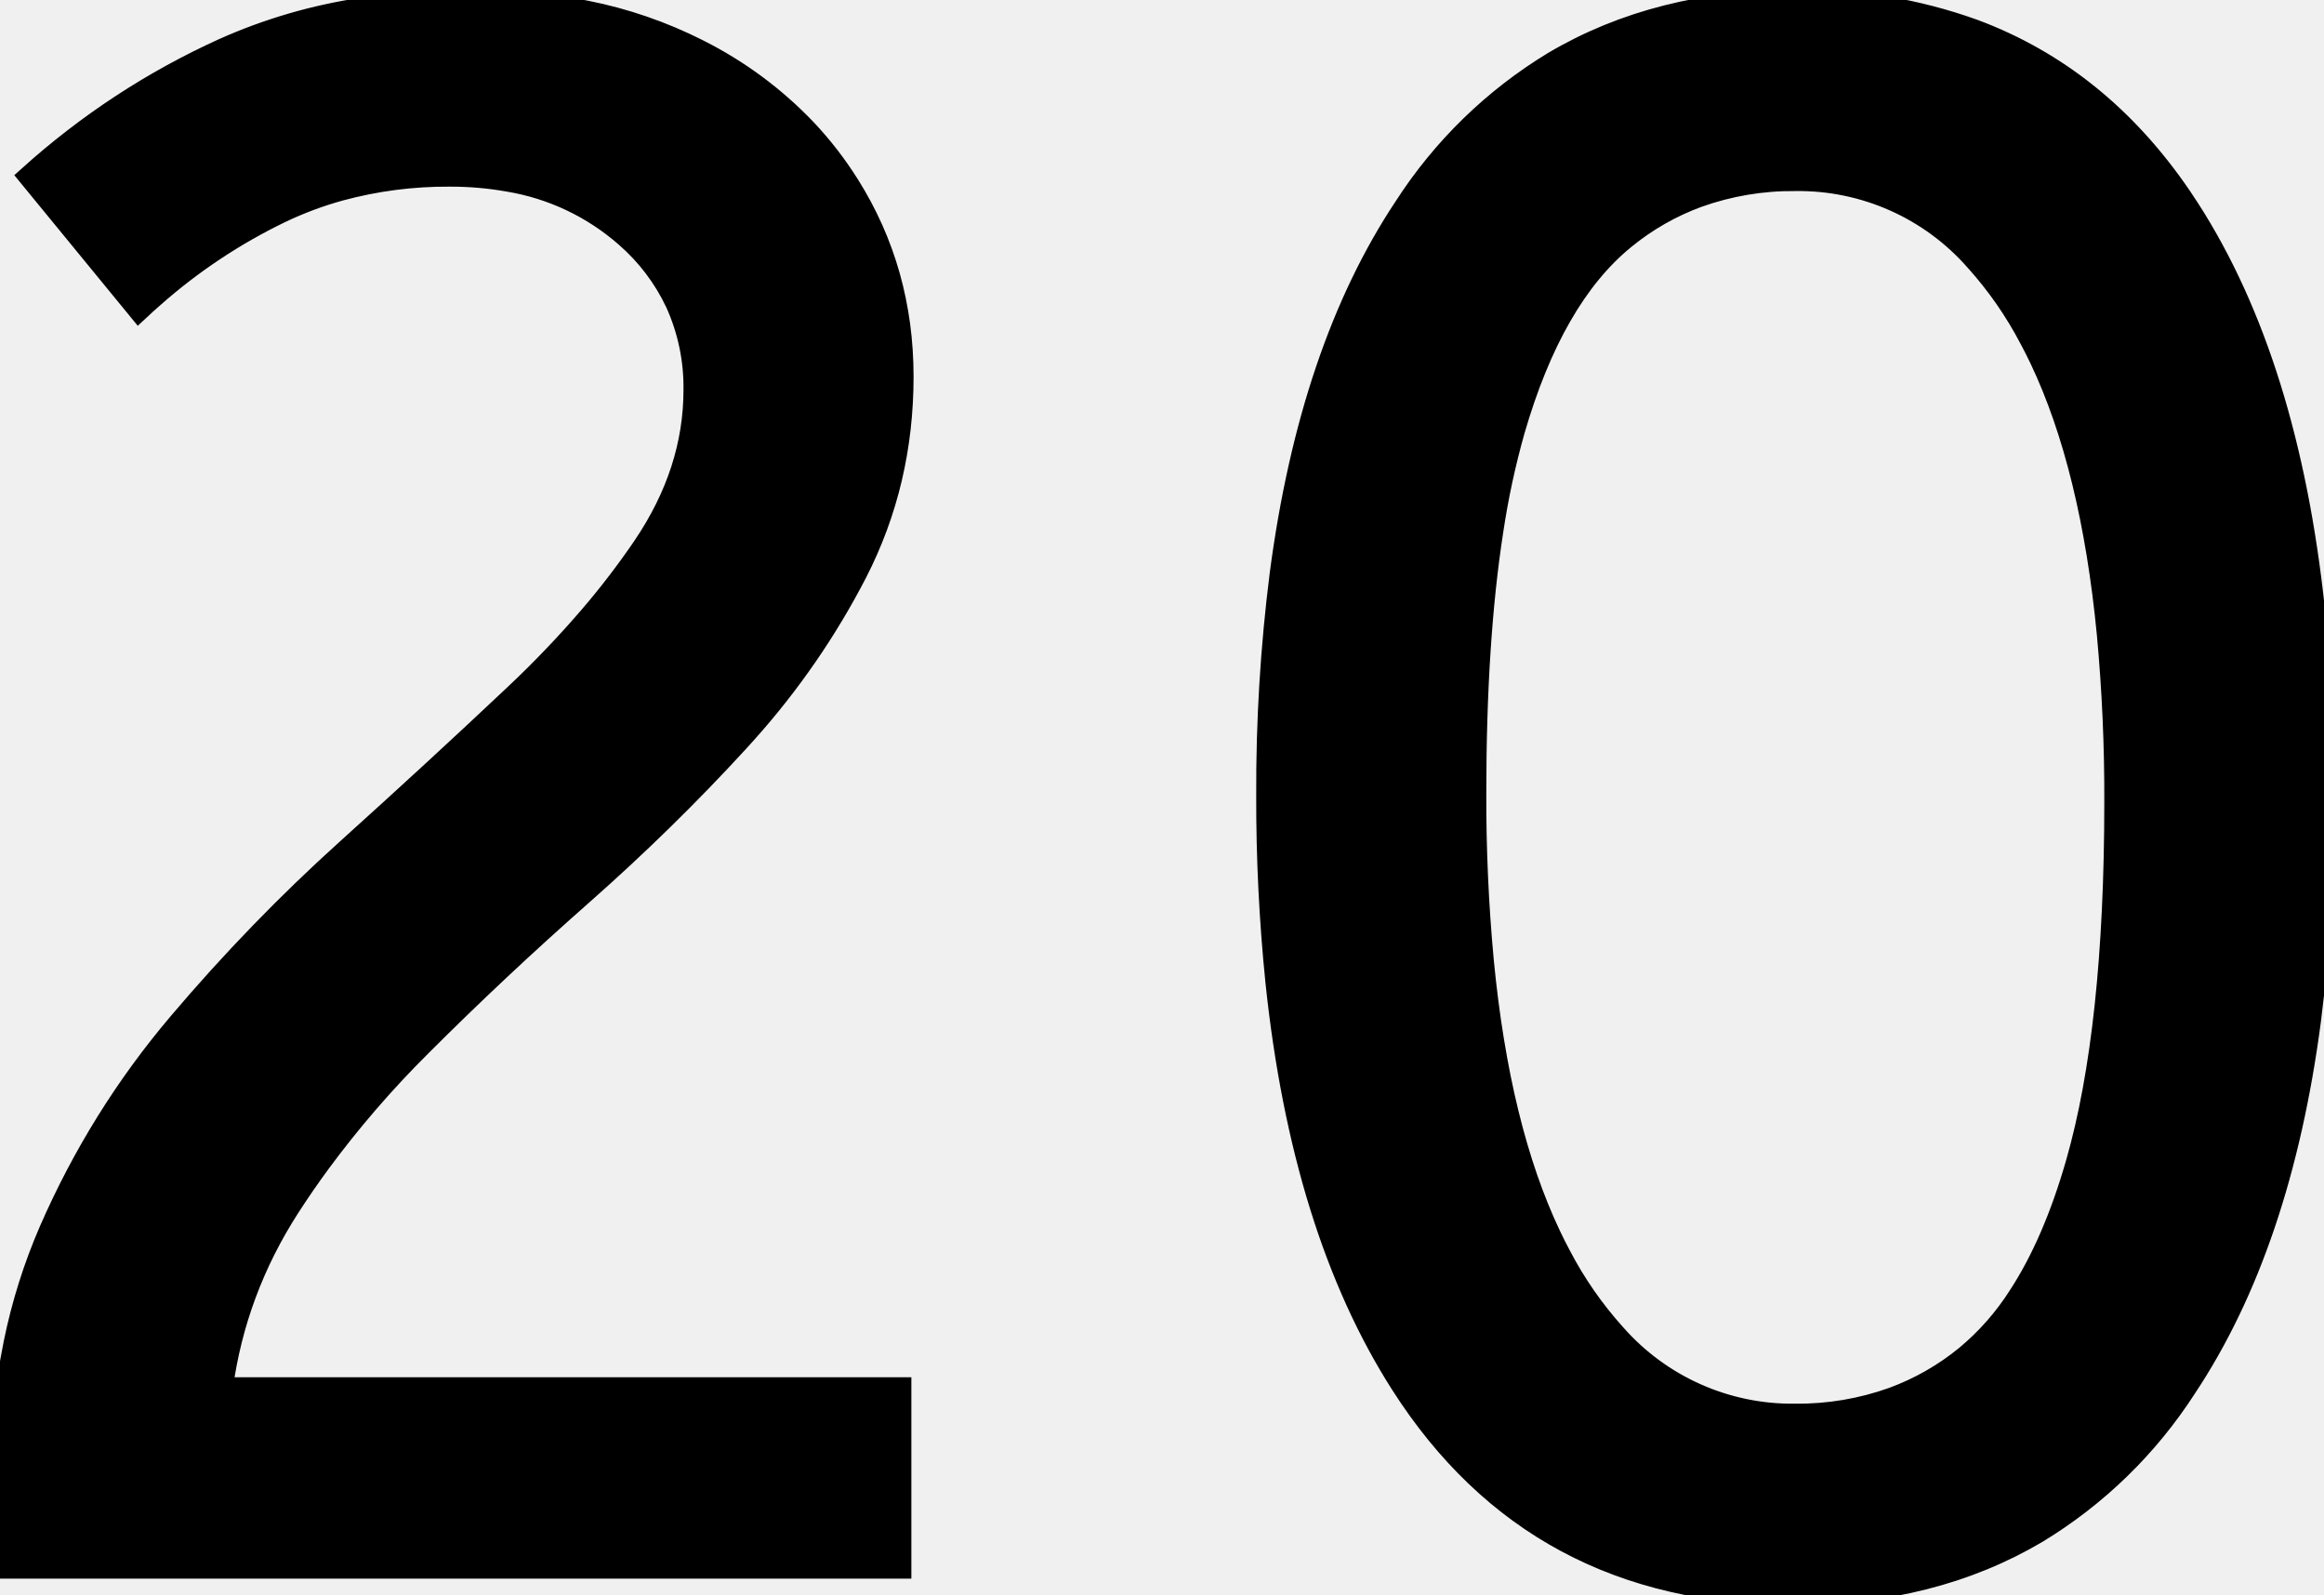
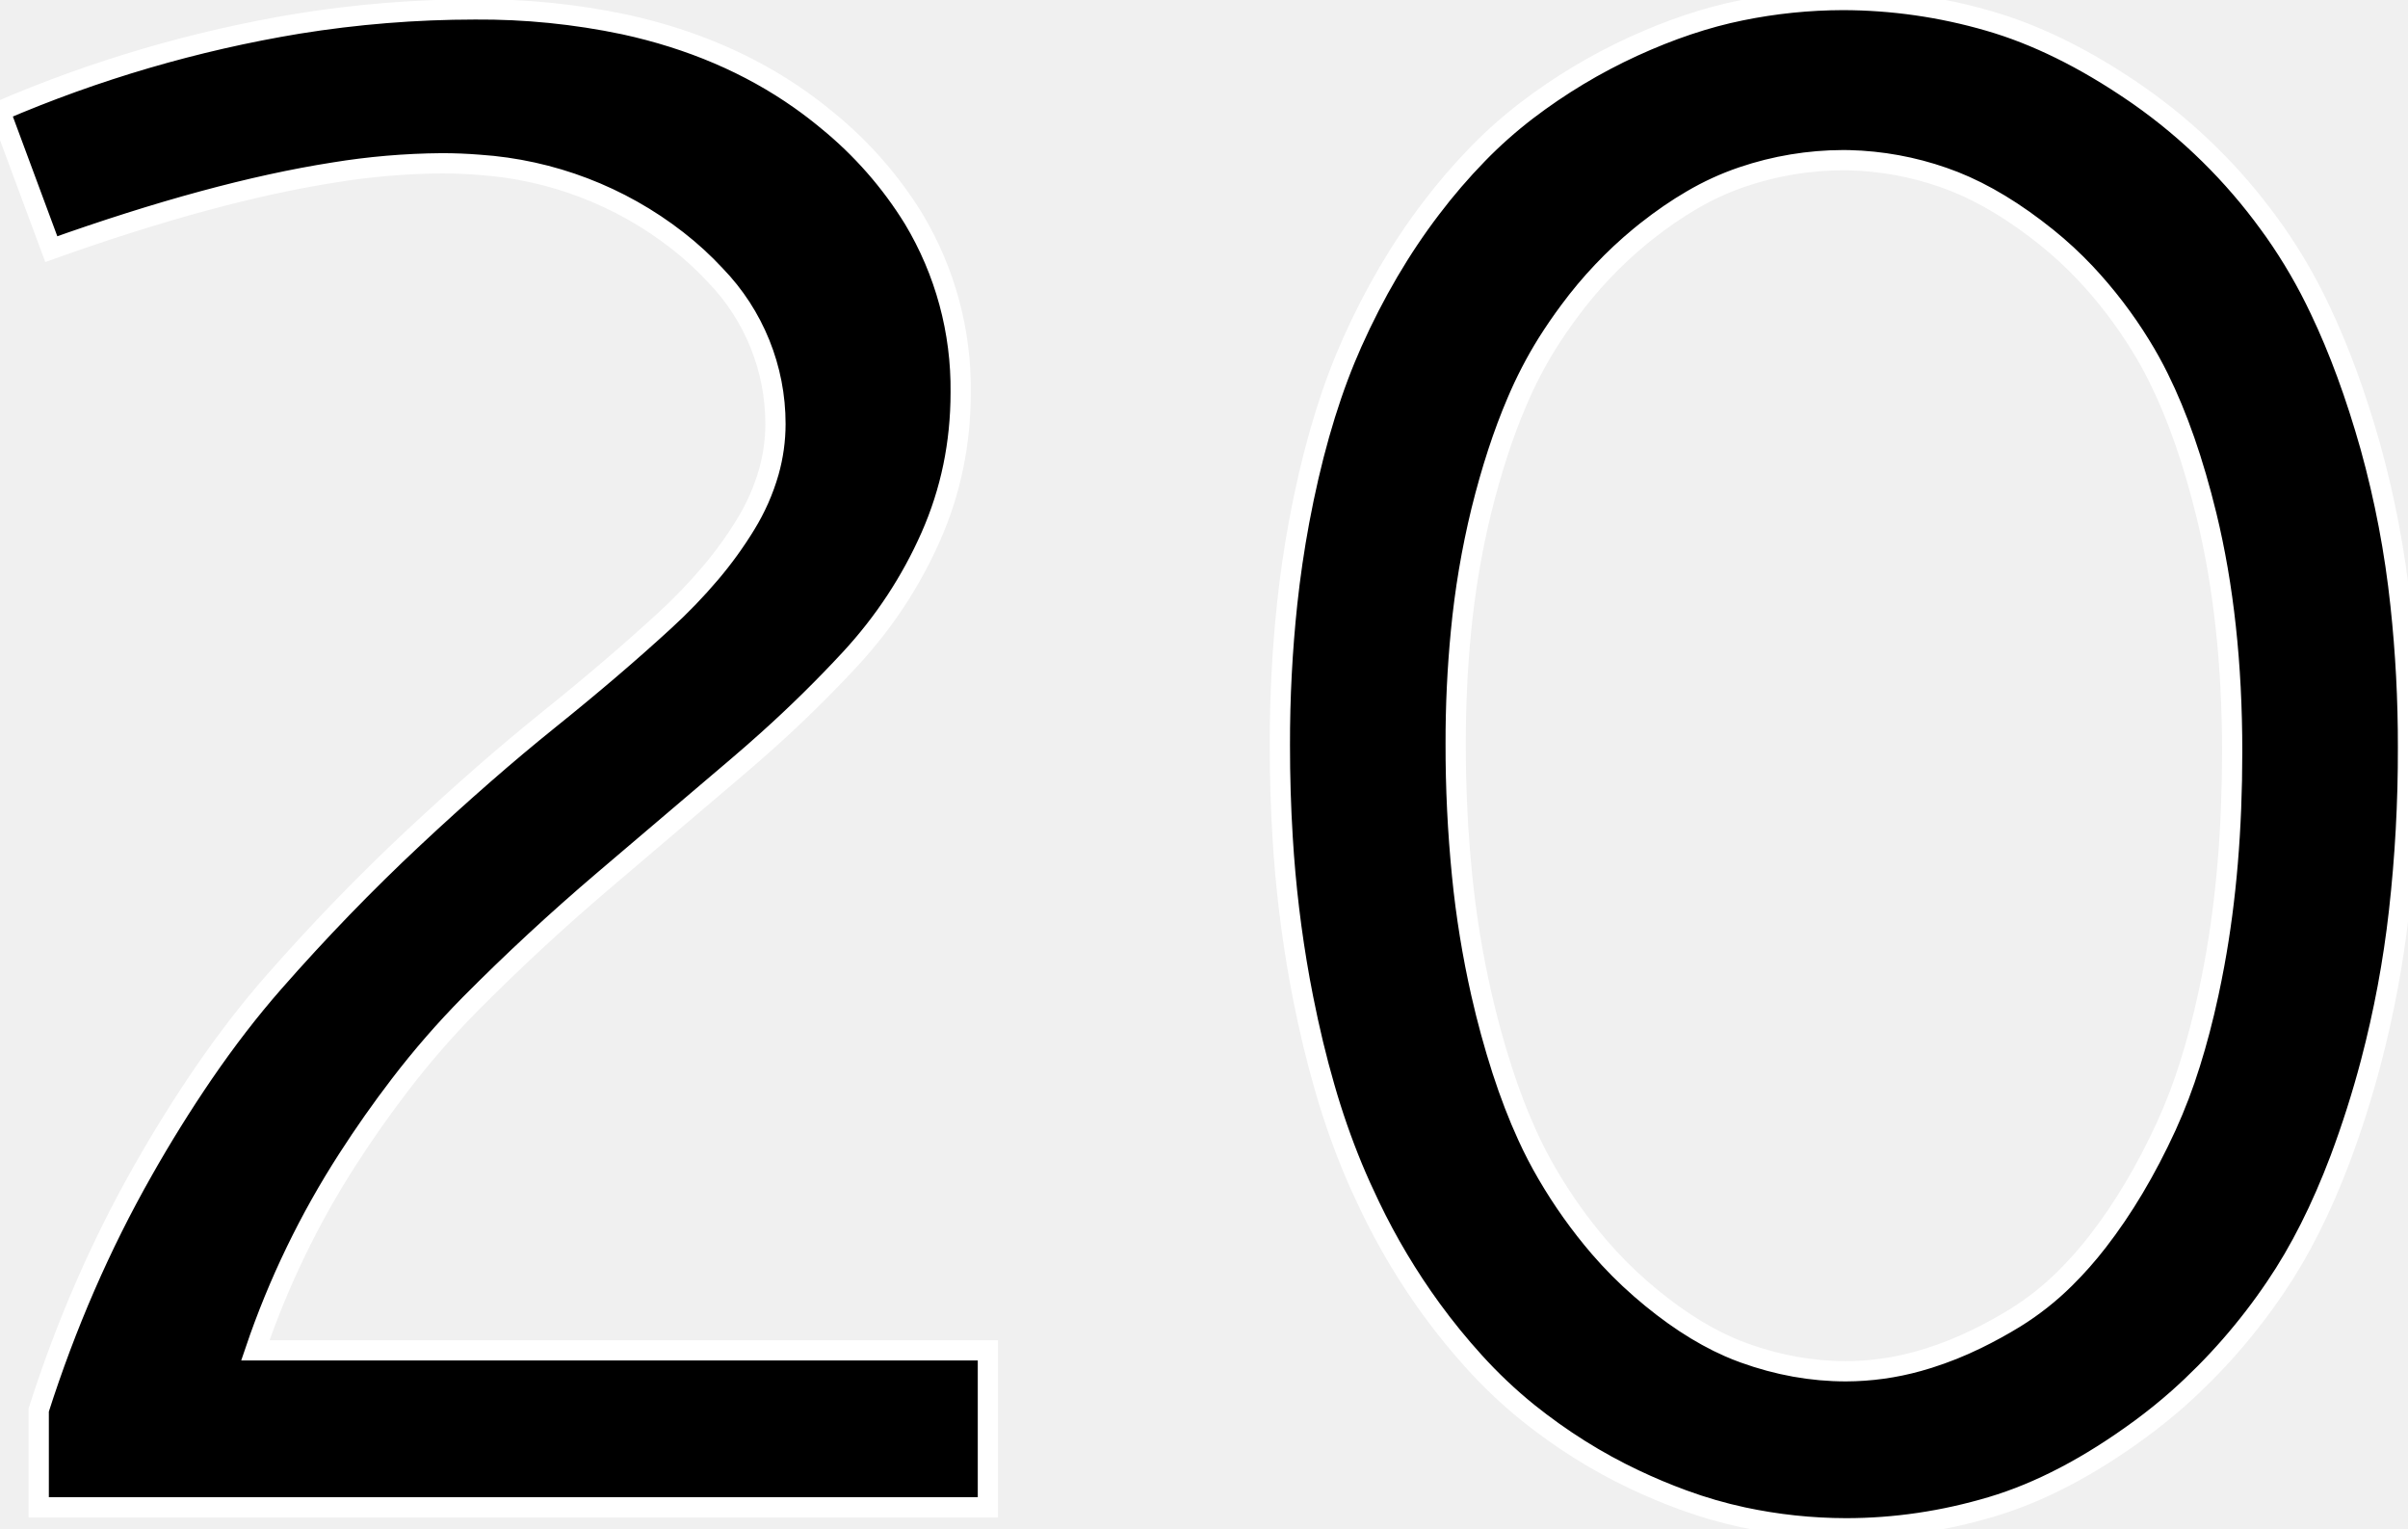
- <svg xmlns="http://www.w3.org/2000/svg" width="105.501" height="72.404" viewBox="0 0 105.501 72.404">
-   <g id="svgGroup" stroke-linecap="round" fill-rule="evenodd" font-size="9pt" stroke="#000" stroke-width="0.25mm" fill="#000" style="stroke:#000;stroke-width:0.25mm;fill:#000">
-     <path d="M 40.9 71.202 L 0.3 71.202 Q 0 69.402 0 67.502 A 32.192 32.192 0 0 1 0.635 60.977 A 25.813 25.813 0 0 1 2.25 55.852 Q 4.5 50.702 8.1 46.452 Q 11.7 42.202 15.75 38.552 Q 19.8 34.902 23.35 31.552 A 46.218 46.218 0 0 0 26.769 27.978 A 35.601 35.601 0 0 0 29.2 24.802 Q 31.5 21.402 31.5 17.702 A 9.278 9.278 0 0 0 30.676 13.756 A 9.139 9.139 0 0 0 28.4 10.752 A 10.723 10.723 0 0 0 23.083 8.232 A 15.011 15.011 0 0 0 20.4 8.002 A 18.533 18.533 0 0 0 15.443 8.646 A 16.281 16.281 0 0 0 12.75 9.652 A 25.364 25.364 0 0 0 6.962 13.503 A 28.825 28.825 0 0 0 6.3 14.102 L 1.3 8.002 Q 5.3 4.402 10.15 2.202 A 24.132 24.132 0 0 1 16.456 0.365 A 32.297 32.297 0 0 1 21.4 0.002 A 26.13 26.13 0 0 1 26.602 0.496 A 19.778 19.778 0 0 1 31.7 2.252 A 17.784 17.784 0 0 1 36.587 5.864 A 16.365 16.365 0 0 1 38.55 8.402 Q 41 12.302 41 17.102 Q 41 21.902 38.9 26.002 A 34.778 34.778 0 0 1 33.908 33.25 A 38.693 38.693 0 0 1 33.5 33.702 Q 30.2 37.302 26.4 40.652 Q 22.6 44.002 19.1 47.502 A 45.932 45.932 0 0 0 14.526 52.804 A 40.289 40.289 0 0 0 13.15 54.802 Q 10.7 58.602 10.1 63.002 L 40.9 63.002 L 40.9 71.202 Z M 81.4 72.402 Q 69.7 72.402 63.6 62.852 Q 59.095 55.799 57.917 44.574 A 81.32 81.32 0 0 1 57.5 36.102 A 77.106 77.106 0 0 1 58.111 26.061 Q 59.454 15.864 63.75 9.402 A 20.992 20.992 0 0 1 70.513 2.813 Q 75.257 0.002 81.6 0.002 A 22.809 22.809 0 0 1 89.588 1.338 Q 95.295 3.456 99.023 8.931 A 25.382 25.382 0 0 1 99.4 9.502 Q 103.888 16.49 105.074 27.7 A 81.891 81.891 0 0 1 105.5 36.302 A 77.106 77.106 0 0 1 104.89 46.343 Q 103.547 56.539 99.25 63.002 A 20.992 20.992 0 0 1 92.488 69.591 Q 87.744 72.402 81.4 72.402 Z M 81.5 64.202 A 12.762 12.762 0 0 0 85.921 63.457 A 11.493 11.493 0 0 0 89.25 61.552 A 11.747 11.747 0 0 0 91.643 58.829 Q 93.211 56.424 94.25 52.802 Q 95.996 46.718 96 36.455 A 120.37 120.37 0 0 0 96 36.402 A 79.493 79.493 0 0 0 95.661 28.79 Q 94.928 21.196 92.612 16.317 A 21.455 21.455 0 0 0 92.15 15.402 A 17.262 17.262 0 0 0 89.678 11.841 A 10.682 10.682 0 0 0 81.5 8.202 A 12.762 12.762 0 0 0 77.079 8.947 A 11.493 11.493 0 0 0 73.75 10.852 Q 70.5 13.502 68.75 19.552 A 36.612 36.612 0 0 0 67.772 24.108 Q 67 29.096 67 36.002 A 79.493 79.493 0 0 0 67.34 43.614 Q 68.073 51.208 70.389 56.087 A 21.455 21.455 0 0 0 70.85 57.002 A 17.262 17.262 0 0 0 73.323 60.563 A 10.682 10.682 0 0 0 81.5 64.202 Z" vector-effect="non-scaling-stroke" />
+ <svg xmlns="http://www.w3.org/2000/svg" width="112.354" height="71.289" viewBox="0 0 112.354 71.289">
+   <g id="svgGroup" stroke-linecap="round" fill-rule="evenodd" font-size="9pt" stroke="#ffffff" stroke-width="0.25mm" fill="#000" style="stroke:#ffffff;stroke-width:0.25mm;fill:#000">
+     <path d="M 2.393 11.621 L 0 5.176 A 59.995 59.995 0 0 1 13.901 1.105 A 52.062 52.062 0 0 1 22.168 0.439 A 32.748 32.748 0 0 1 29.126 1.137 Q 33.794 2.152 37.329 4.642 A 20.058 20.058 0 0 1 38.599 5.615 A 18.281 18.281 0 0 1 42.629 10.207 A 15.385 15.385 0 0 1 44.824 18.311 Q 44.824 21.875 43.433 25.024 Q 42.041 28.174 39.673 30.737 A 58.663 58.663 0 0 1 35.816 34.532 A 67.907 67.907 0 0 1 34.375 35.791 A 17334.024 17334.024 0 0 0 31.36 38.354 A 20463.83 20463.83 0 0 0 28.174 41.064 Q 24.902 43.848 21.924 46.851 A 39.67 39.67 0 0 0 18.658 50.607 A 51.051 51.051 0 0 0 16.235 54.053 A 40.434 40.434 0 0 0 11.914 62.988 L 46.094 62.988 L 46.094 70.313 L 1.807 70.313 L 1.807 65.771 Q 3.711 59.814 6.665 54.614 A 63.422 63.422 0 0 1 9.477 50.093 Q 11.095 47.732 12.769 45.825 Q 15.918 42.236 19.287 39.087 A 130.1 130.1 0 0 1 22.559 36.127 A 98.118 98.118 0 0 1 25.635 33.545 A 121.1 121.1 0 0 0 28.467 31.201 A 94.964 94.964 0 0 0 31.006 28.955 A 24.175 24.175 0 0 0 33.148 26.733 A 18.1 18.1 0 0 0 34.79 24.463 A 9.846 9.846 0 0 0 35.871 22.015 A 8.262 8.262 0 0 0 36.182 19.775 A 9.95 9.95 0 0 0 33.38 12.843 A 14.903 14.903 0 0 0 31.592 11.206 A 16.87 16.87 0 0 0 22.369 7.688 A 21.529 21.529 0 0 0 20.605 7.617 A 32.726 32.726 0 0 0 15.566 8.048 Q 9.938 8.931 2.393 11.621 Z M 92.798 0.977 A 24.523 24.523 0 0 0 85.986 0 A 24 24 0 0 0 81.226 0.488 Q 78.809 0.977 76.196 2.173 A 26.177 26.177 0 0 0 71.24 5.151 A 20.972 20.972 0 0 0 68.951 7.184 A 27.261 27.261 0 0 0 66.772 9.717 Q 64.648 12.5 63.086 15.991 A 26.469 26.469 0 0 0 62.764 16.743 Q 61.428 19.992 60.62 24.316 A 50.393 50.393 0 0 0 60.061 28.132 A 61.464 61.464 0 0 0 59.717 34.766 A 69.394 69.394 0 0 0 59.847 39.077 A 56.175 56.175 0 0 0 60.645 45.728 A 60.483 60.483 0 0 0 60.803 46.557 Q 61.241 48.772 61.803 50.711 A 35.09 35.09 0 0 0 63.11 54.468 A 35.78 35.78 0 0 0 63.918 56.264 A 30.778 30.778 0 0 0 66.797 61.084 A 29.606 29.606 0 0 0 68.784 63.523 A 22.19 22.19 0 0 0 71.289 65.894 Q 73.633 67.773 76.27 69.019 A 26.685 26.685 0 0 0 78.535 69.968 A 20.757 20.757 0 0 0 81.323 70.776 A 23.124 23.124 0 0 0 86.133 71.289 Q 89.551 71.289 92.92 70.288 Q 96.289 69.287 99.878 66.65 A 25.021 25.021 0 0 0 101.617 65.248 A 27.691 27.691 0 0 0 106.177 60.034 Q 107.87 57.547 109.183 54.078 A 47.17 47.17 0 0 0 110.62 49.561 A 49.274 49.274 0 0 0 111.934 42.524 A 66.612 66.612 0 0 0 112.354 34.863 A 60.707 60.707 0 0 0 112.005 28.22 A 45.553 45.553 0 0 0 110.596 20.825 Q 109.579 17.226 108.245 14.435 A 24.502 24.502 0 0 0 106.128 10.791 A 29.172 29.172 0 0 0 105.872 10.437 A 25.797 25.797 0 0 0 99.805 4.468 A 33.725 33.725 0 0 0 99.586 4.317 Q 96.089 1.924 92.798 0.977 Z M 90.674 8.276 A 14.408 14.408 0 0 0 86.279 7.474 A 13.639 13.639 0 0 0 85.986 7.471 A 14.741 14.741 0 0 0 81.317 8.246 A 16.352 16.352 0 0 0 81.299 8.252 A 12.717 12.717 0 0 0 78.94 9.333 Q 77.892 9.942 76.824 10.785 A 22.03 22.03 0 0 0 76.514 11.035 A 19.652 19.652 0 0 0 73.231 14.502 A 23.514 23.514 0 0 0 72.192 16.016 A 19.563 19.563 0 0 0 70.778 18.742 Q 69.827 20.958 69.116 23.828 A 39.784 39.784 0 0 0 68.166 29.466 A 52.837 52.837 0 0 0 67.92 34.668 A 60.702 60.702 0 0 0 68.219 40.839 A 45.132 45.132 0 0 0 69.116 46.362 A 42.252 42.252 0 0 0 70.087 49.911 Q 70.631 51.589 71.271 52.984 A 19.828 19.828 0 0 0 72.192 54.761 A 23.15 23.15 0 0 0 74.631 58.189 A 19.207 19.207 0 0 0 76.538 60.107 Q 78.638 61.937 80.667 62.828 A 11.24 11.24 0 0 0 81.372 63.11 Q 83.74 63.965 86.133 63.965 A 12.698 12.698 0 0 0 89.503 63.498 A 14.444 14.444 0 0 0 89.99 63.354 A 16.192 16.192 0 0 0 92.226 62.459 A 21.056 21.056 0 0 0 94.019 61.475 A 13.057 13.057 0 0 0 96.35 59.635 A 17.218 17.218 0 0 0 97.876 57.91 Q 99.658 55.615 101.074 52.539 A 24.923 24.923 0 0 0 102.192 49.605 Q 102.665 48.103 103.041 46.366 A 46.794 46.794 0 0 0 103.32 44.971 Q 104.15 40.479 104.15 35.059 Q 104.15 28.955 102.954 24.048 Q 102.038 20.291 100.722 17.636 A 18.273 18.273 0 0 0 99.878 16.113 A 21.015 21.015 0 0 0 97.29 12.73 A 17.938 17.938 0 0 0 95.508 11.084 Q 93.288 9.299 91.184 8.465 A 11.743 11.743 0 0 0 90.674 8.276 Z" vector-effect="non-scaling-stroke" />
  </g>
</svg>
